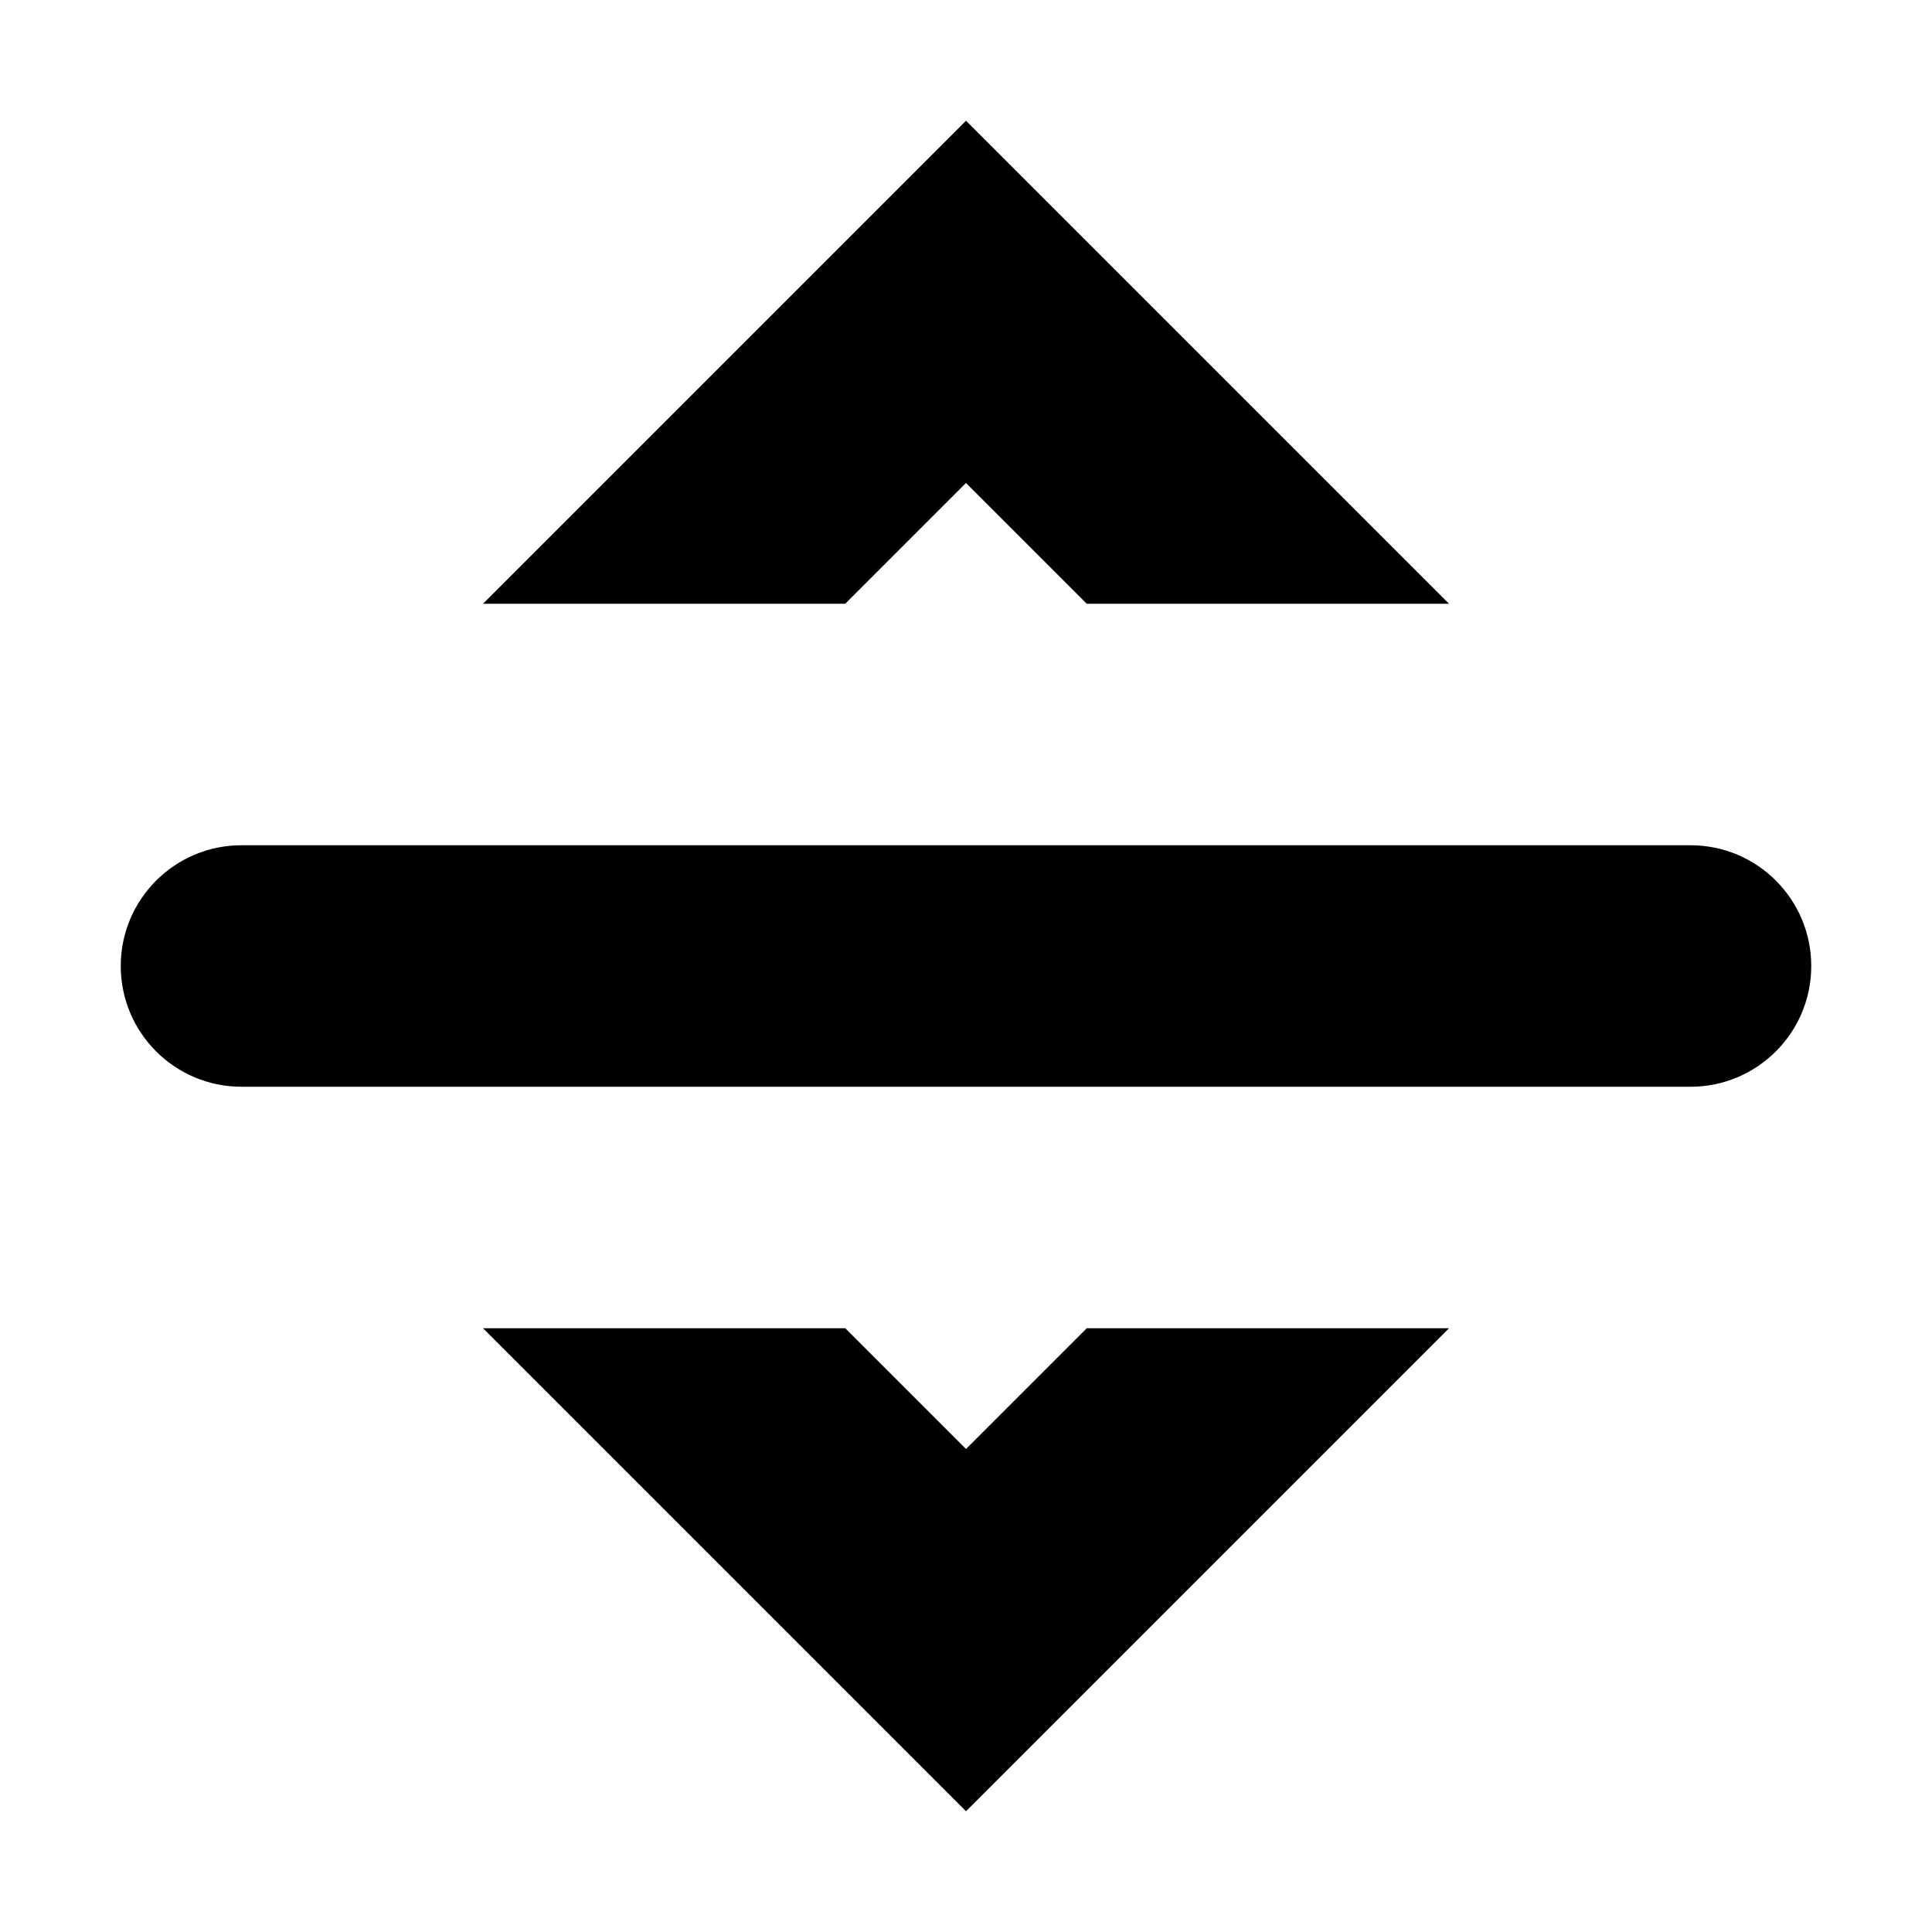
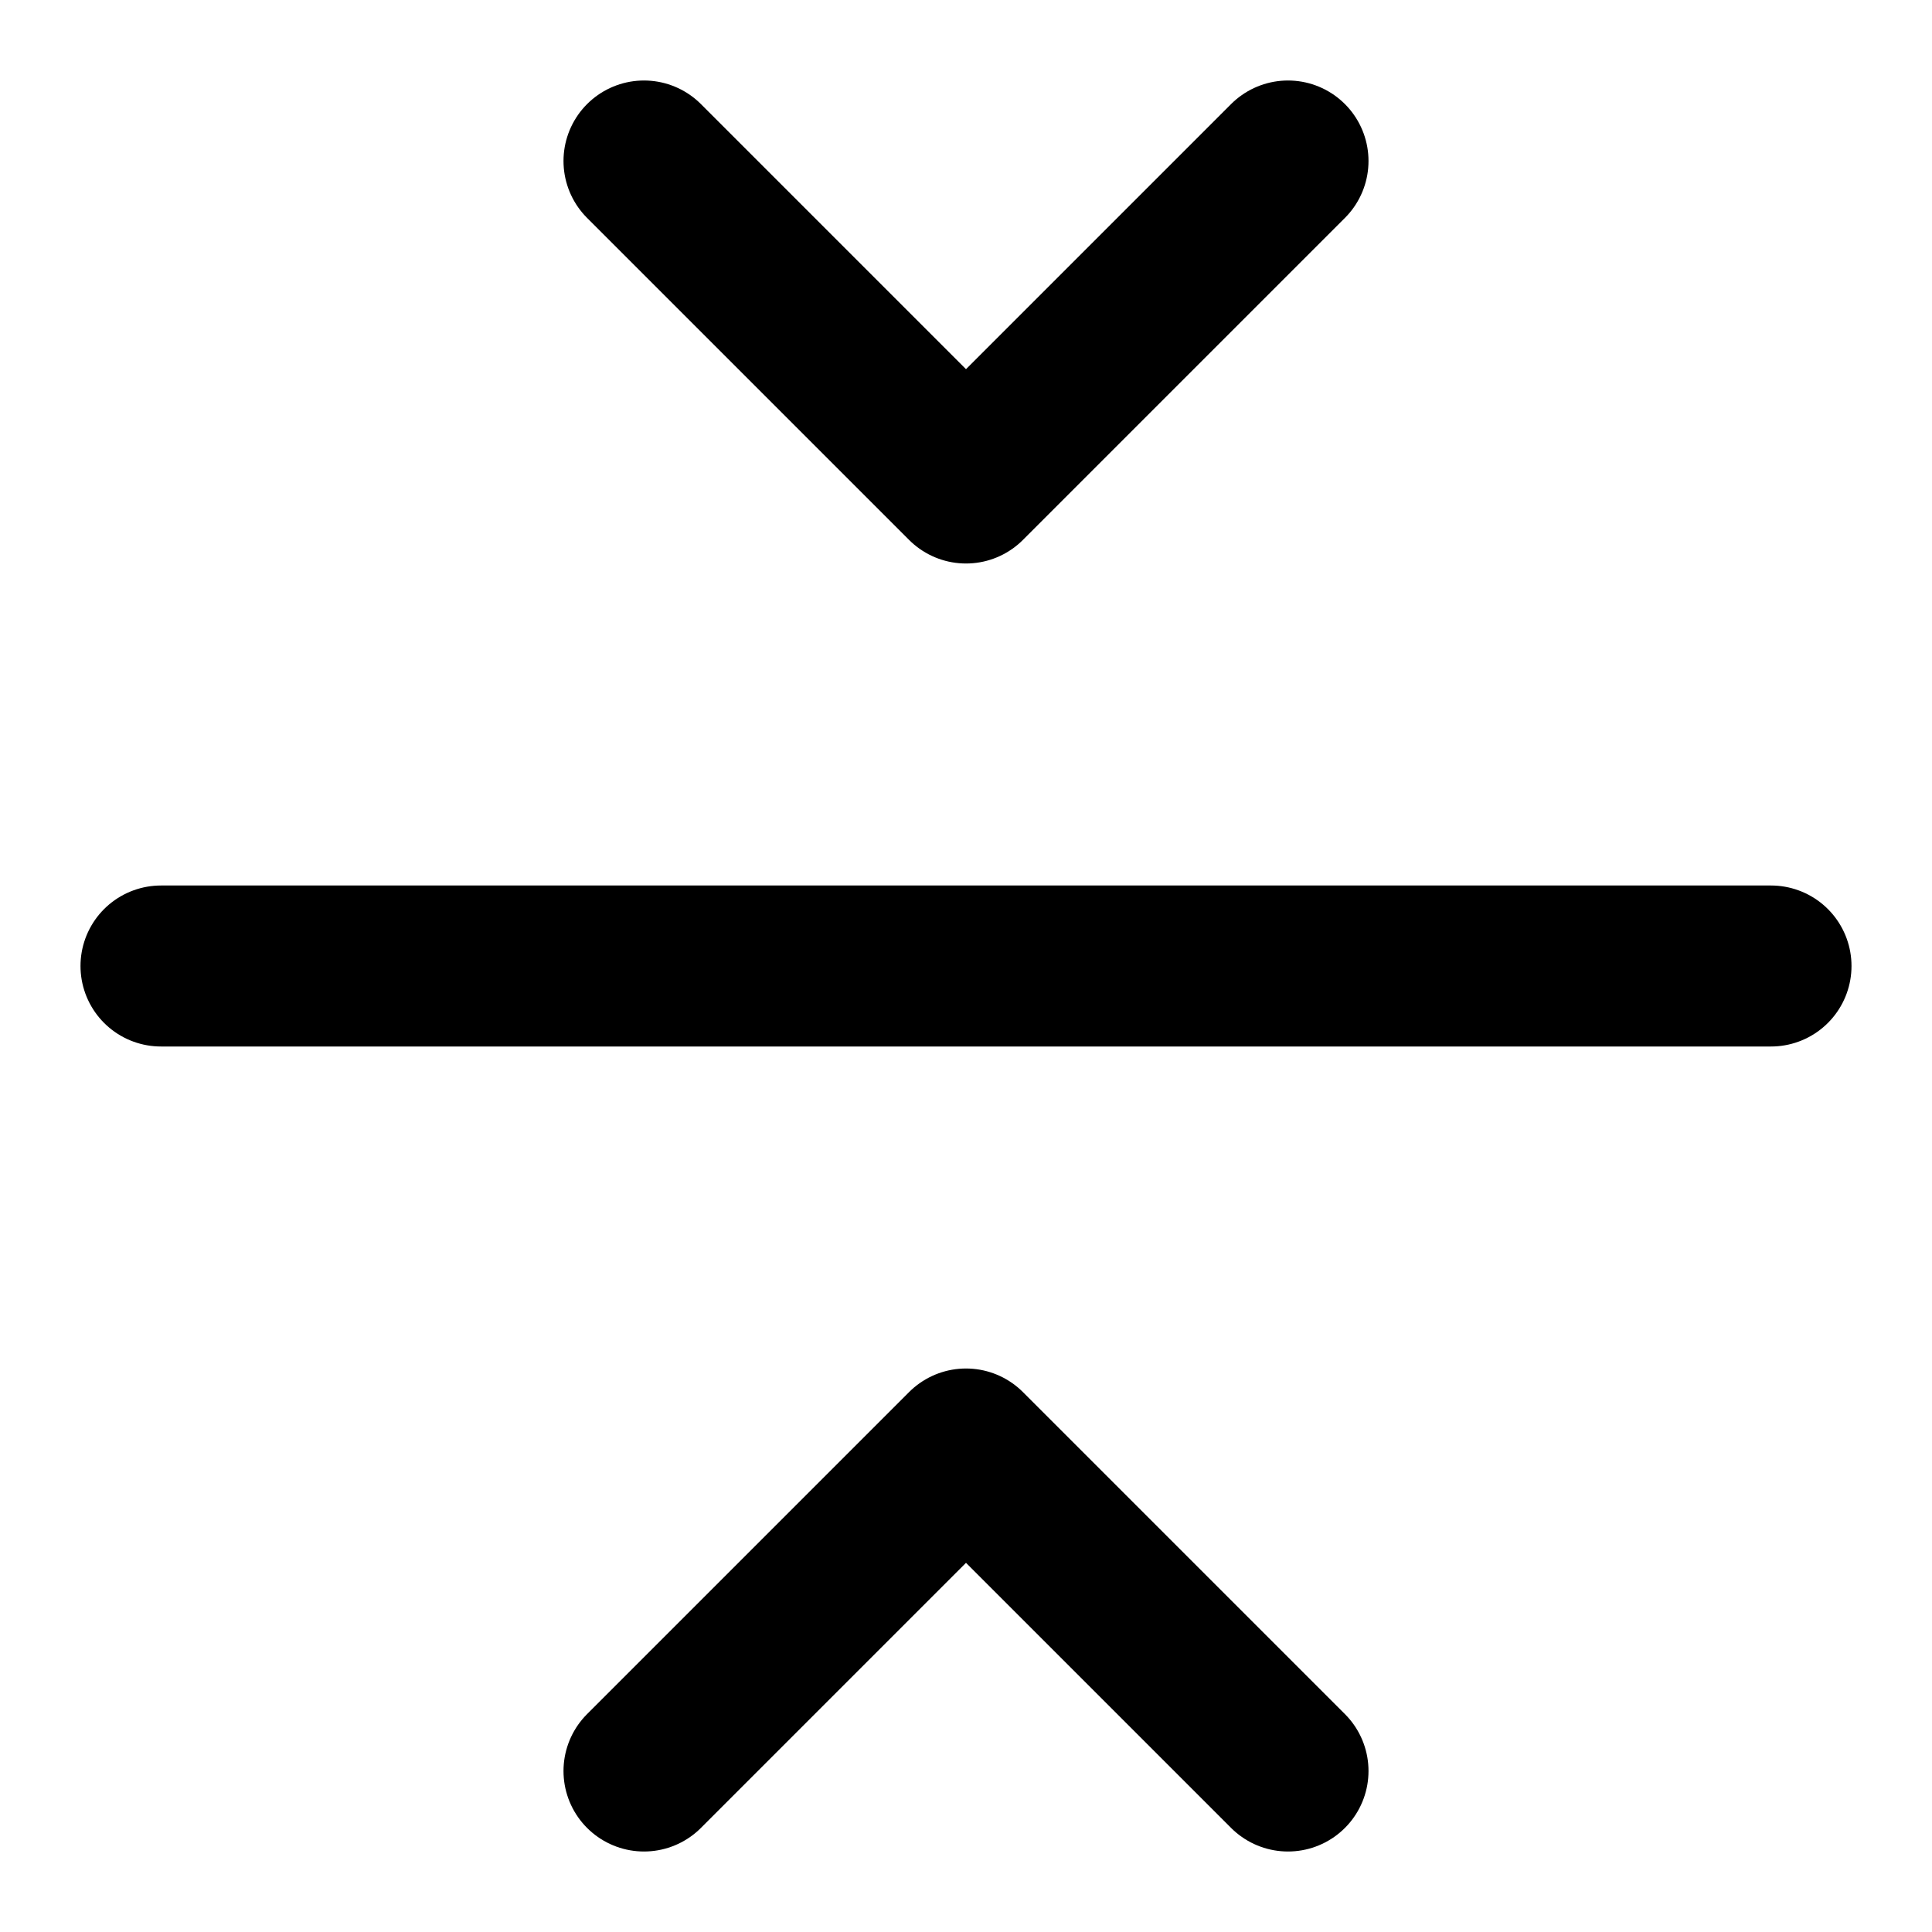
- <svg xmlns="http://www.w3.org/2000/svg" viewBox="0 0 16 16" fill="currentColor">
-   <rect x="1" y="7" width="14" height="2" rx="1" />
-   <path d="M4 5 L8 1 L12 5 L9 5 L8 4 L7 5 Z" />
-   <path d="M4 11 L8 15 L12 11 L9 11 L8 12 L7 11 Z" />
+ <svg xmlns="http://www.w3.org/2000/svg" width="24" height="24" viewBox="0 0 24 24" fill="none" stroke="currentColor" stroke-width="2" stroke-linecap="round" stroke-linejoin="round">
+   <path d="M2 12h20" />
+   <path d="M8 2l4 4 4-4" />
+   <path d="M8 22l4-4 4 4" />
</svg>
